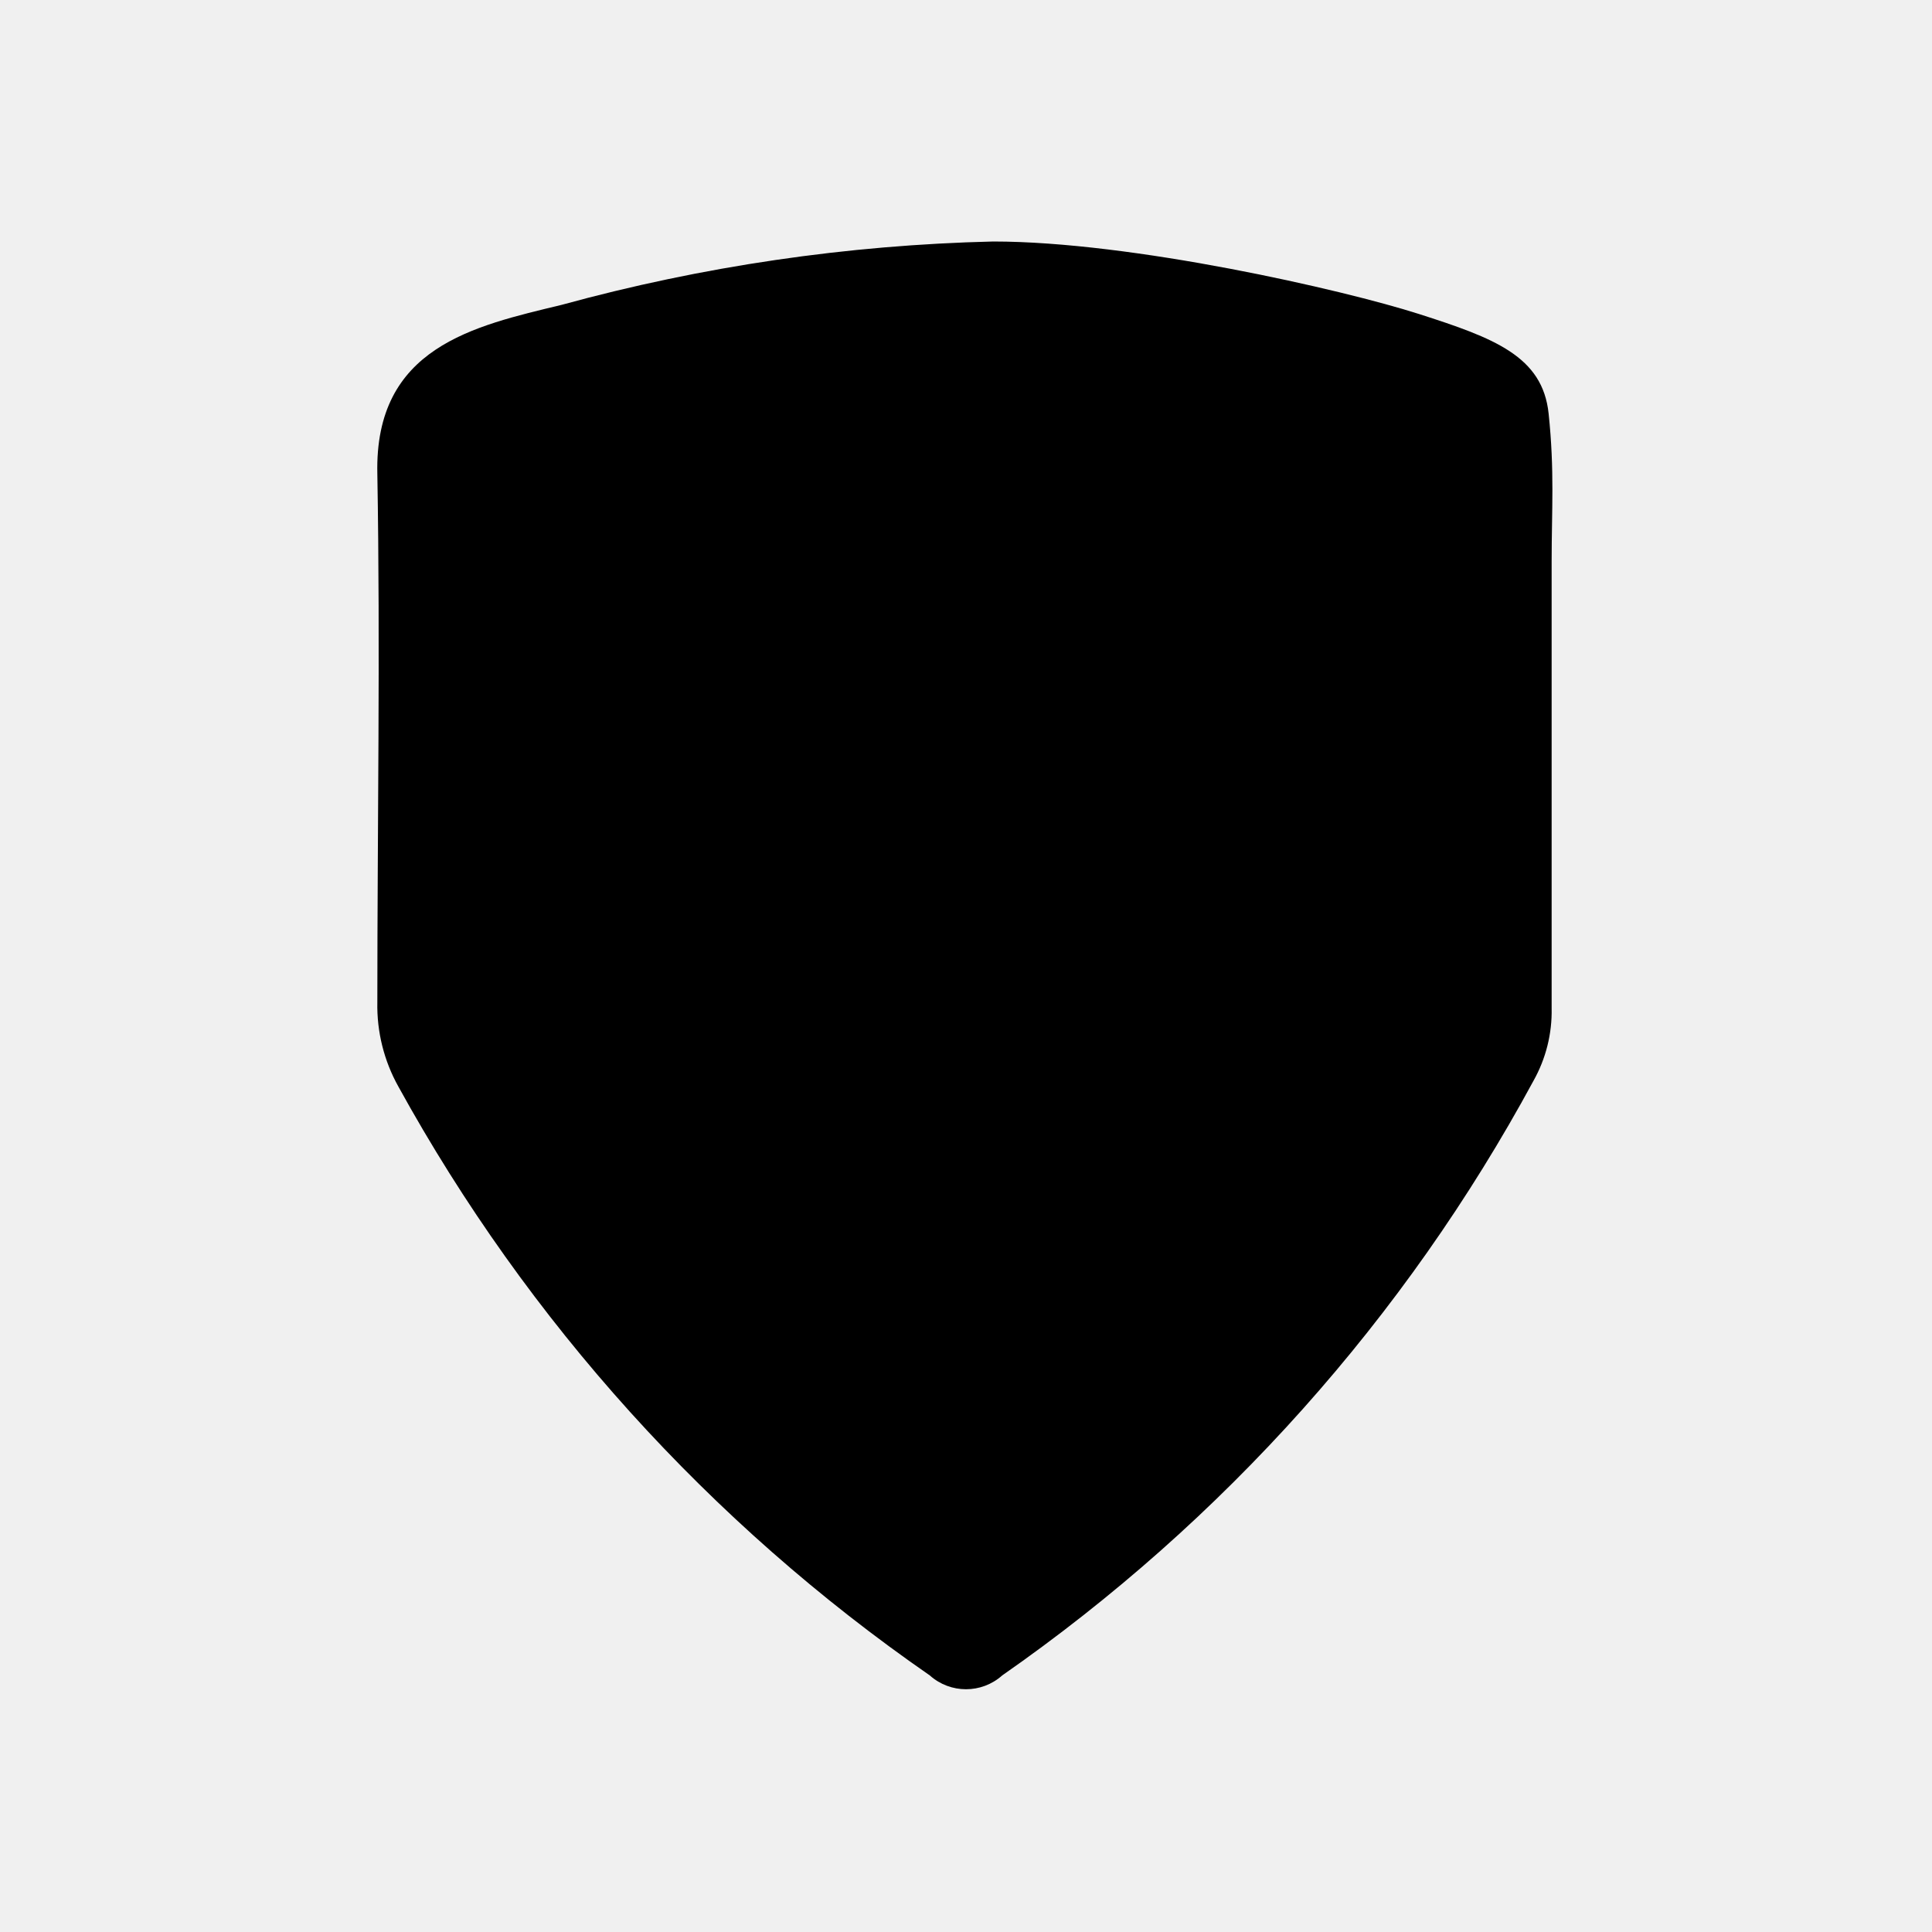
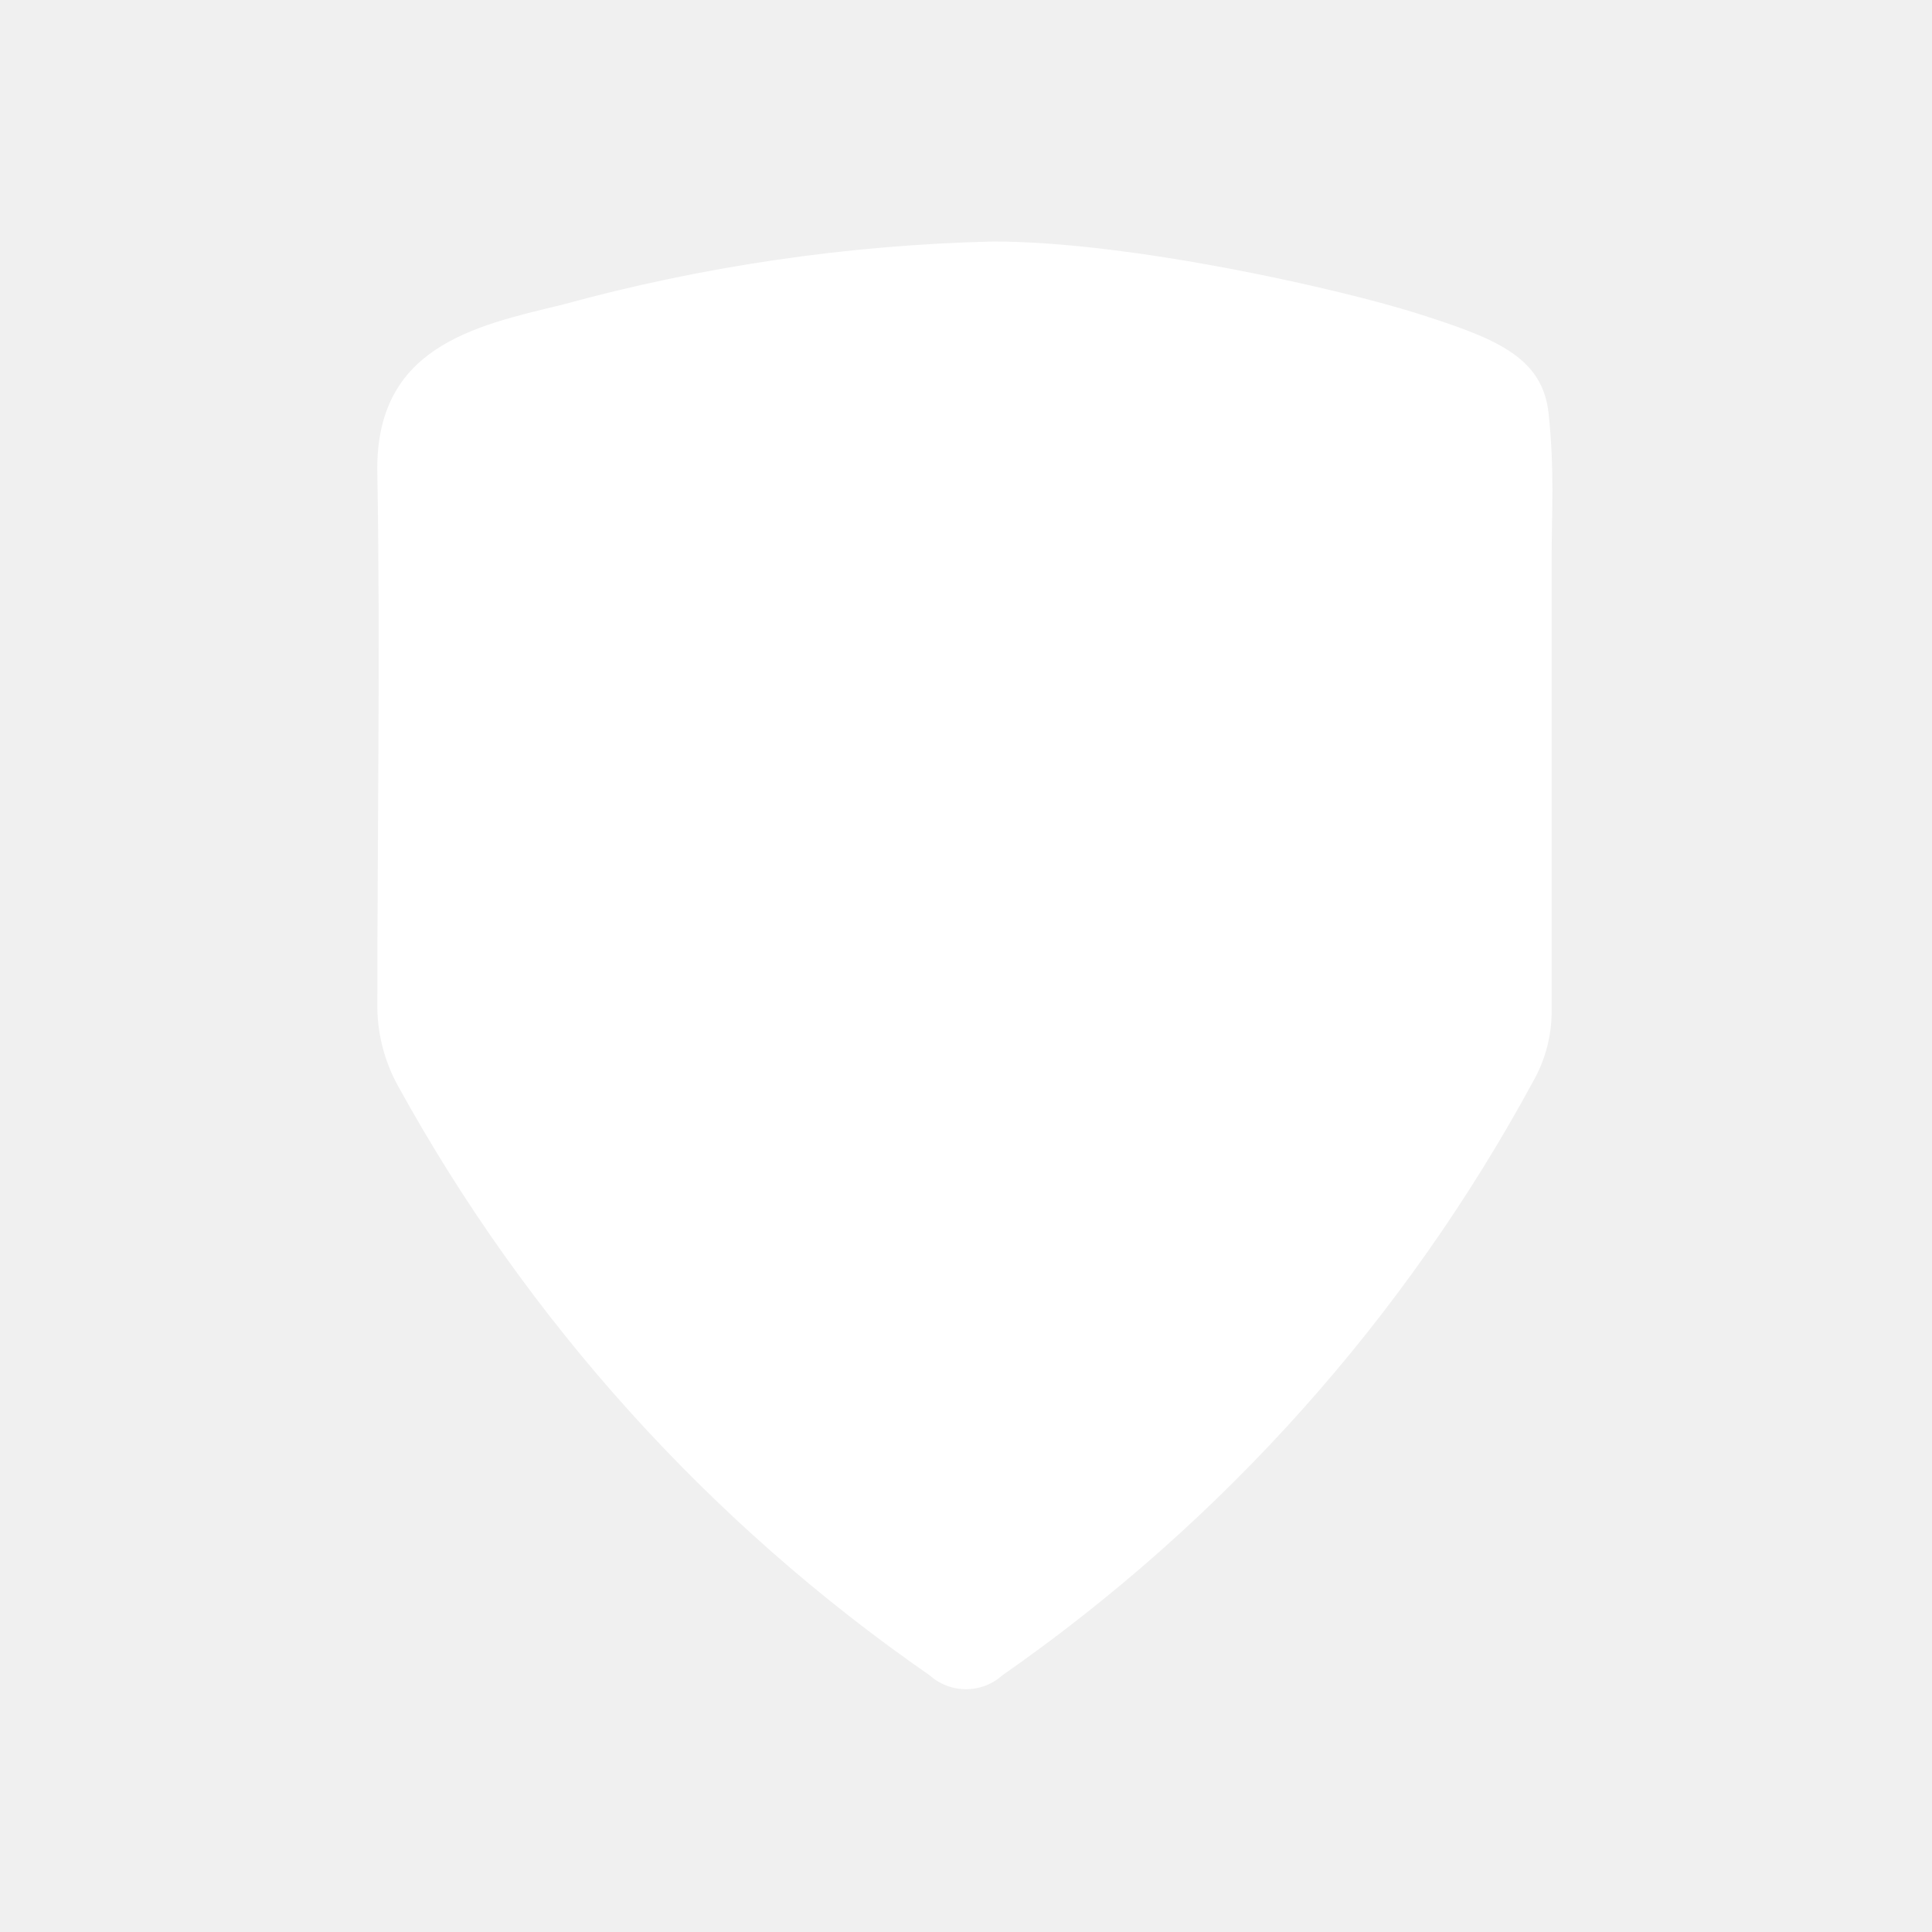
<svg xmlns="http://www.w3.org/2000/svg" viewBox="0 0 64 64" width="100%" height="100%">
  <defs>
    <style>
      .cls-1 {
-         fill: #00000;
+         fill: #ffffff;
      }
    </style>
  </defs>
  <path class="cls-1" d="M51.4,24.1c0,3.1,0,6.2,0,9.3a4.7,4.7,0,0,1-.6,2.4A57.2,57.2,0,0,1,33.2,55.5a1.8,1.8,0,0,1-2.4,0A57.4,57.4,0,0,1,13.2,36a5.5,5.5,0,0,1-.7-2.8c0-5.8.1-11.7,0-17.5-.1-4.2,3.2-4.9,6.1-5.6A59.4,59.4,0,0,1,32.9,8C37.5,8,44.5,9.6,47,10.4s4.1,1.4,4.3,3.3.1,3.2.1,4.9,0,3.7,0,5.5Z" />
</svg>
